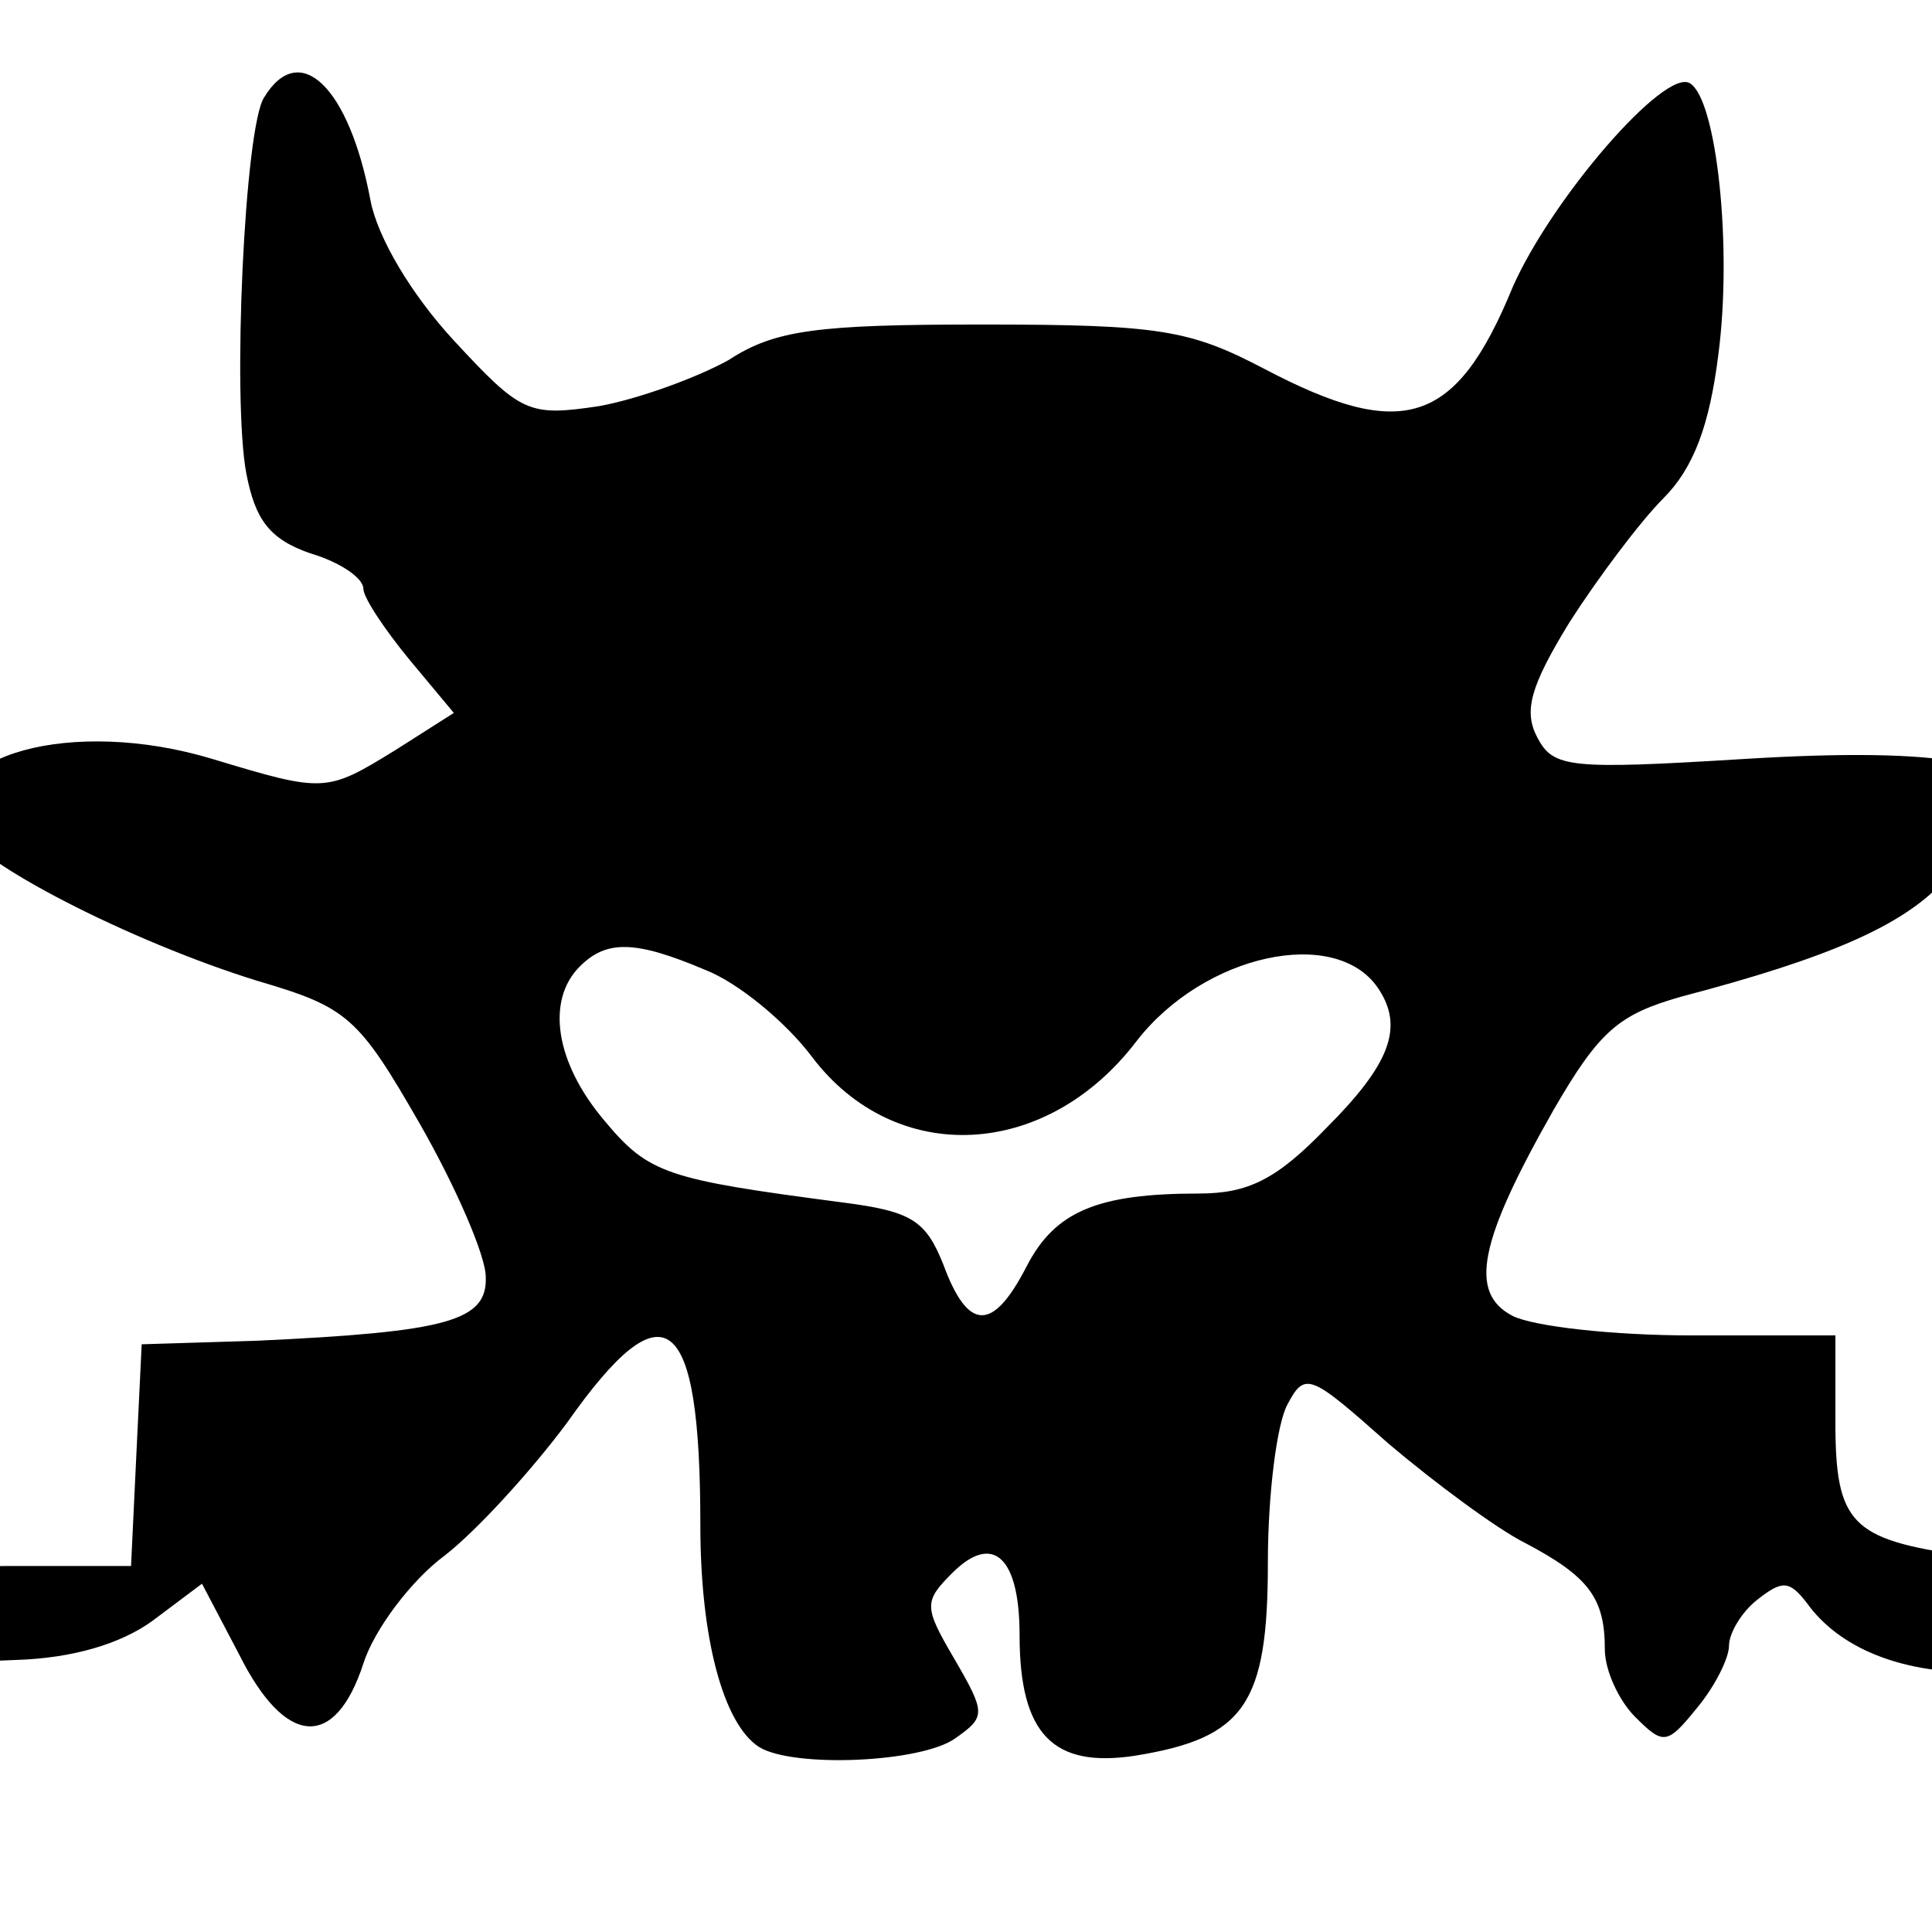
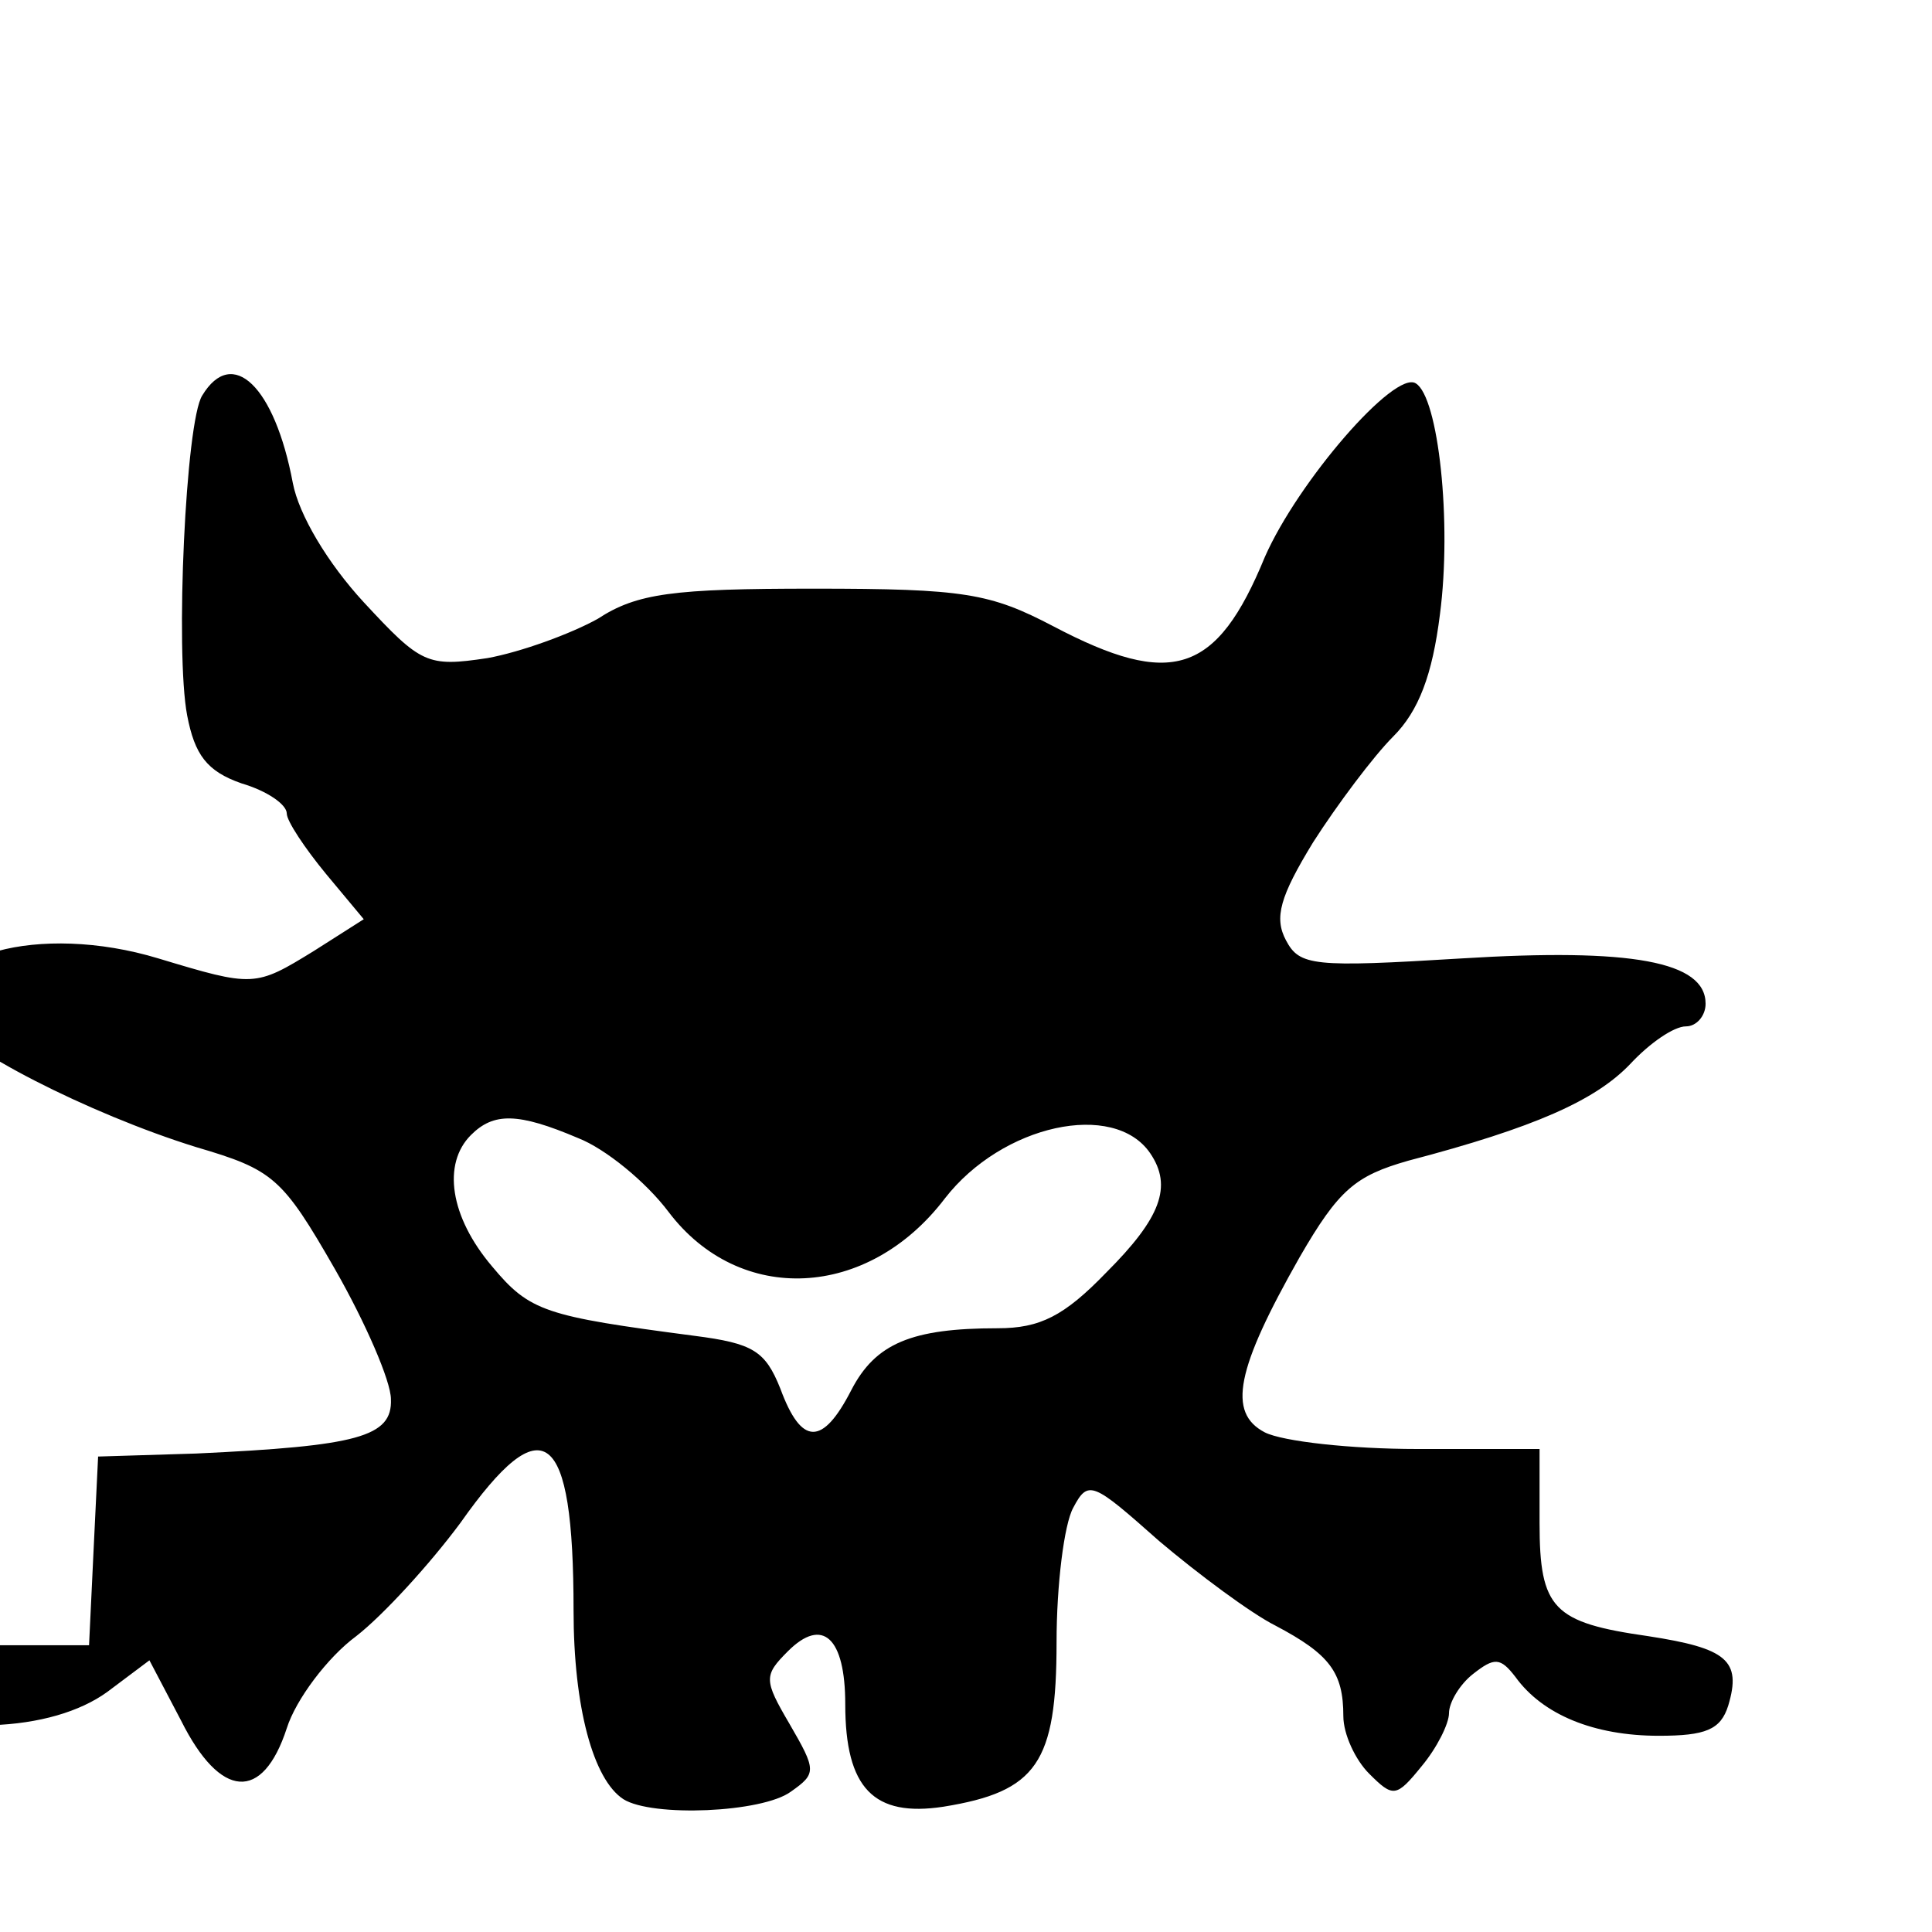
<svg xmlns="http://www.w3.org/2000/svg" version="1.0" width="128pt" height="128pt" viewBox="10 -139 128 128" preserveAspectRatio="xMidYMid meet">
-   <g transform="scale(0.1175,-0.1175)" fill="#000000" stroke="none">
+   <g transform="scale(0.1,-0.1)" fill="#000000" stroke="none">
    <path d="M234 1128 c-11 -17 -18 -170 -10 -212 5 -26 13 -37 36 -45 17 -5 30 -14 30 -20 0 -5 12 -23 26 -40 l25 -30 -33 -21 c-39 -24 -40 -24 -103 -5 -79 24 -158 2 -142 -39 8 -19 96 -64 167 -86 51 -15 57 -20 92 -81 20 -35 37 -74 37 -86 1 -25 -22 -31 -129 -36 l-65 -2 -3 -62 -3 -63 -60 0 c-60 0 -60 0 -57 -27 3 -27 5 -28 52 -26 32 1 59 9 77 22 l28 21 21 -40 c26 -52 54 -54 70 -5 6 19 27 47 46 61 18 14 49 48 69 75 55 78 75 63 75 -58 0 -64 13 -112 33 -125 19 -12 92 -9 111 5 17 12 17 14 -1 45 -17 29 -17 32 -1 48 23 23 38 9 38 -35 0 -56 19 -75 65 -68 62 10 75 29 75 109 0 38 5 78 11 89 10 19 13 17 57 -22 26 -22 61 -48 77 -56 36 -19 45 -31 45 -60 0 -12 8 -29 17 -38 16 -16 18 -16 35 5 10 12 18 28 18 35 0 7 7 19 16 26 14 11 18 11 28 -2 18 -25 52 -39 95 -39 31 0 41 4 46 20 9 30 -1 38 -53 46 -63 9 -72 18 -72 75 l0 49 -81 0 c-44 0 -89 5 -101 11 -25 13 -19 42 23 116 26 45 37 54 72 64 84 22 124 40 147 64 13 14 29 25 37 25 7 0 13 7 13 15 0 28 -49 37 -162 30 -98 -6 -107 -5 -116 12 -8 15 -4 29 18 65 16 25 40 57 53 70 17 17 26 41 31 81 8 61 -1 144 -16 153 -14 9 -78 -65 -100 -115 -32 -78 -62 -87 -140 -46 -42 22 -59 25 -159 25 -93 0 -117 -3 -143 -20 -18 -10 -51 -22 -73 -26 -40 -6 -44 -4 -82 37 -24 26 -43 58 -47 79 -12 64 -40 91 -60 58z m249 -492 c18 -7 45 -29 60 -49 47 -62 132 -58 183 9 38 49 112 65 136 30 15 -22 7 -43 -29 -79 -28 -29 -44 -37 -72 -37 -57 0 -81 -10 -97 -41 -19 -37 -33 -37 -47 1 -10 25 -18 30 -57 35 -99 13 -109 16 -134 46 -28 33 -33 68 -14 87 15 15 31 15 71 -2z" />
  </g>
</svg>
